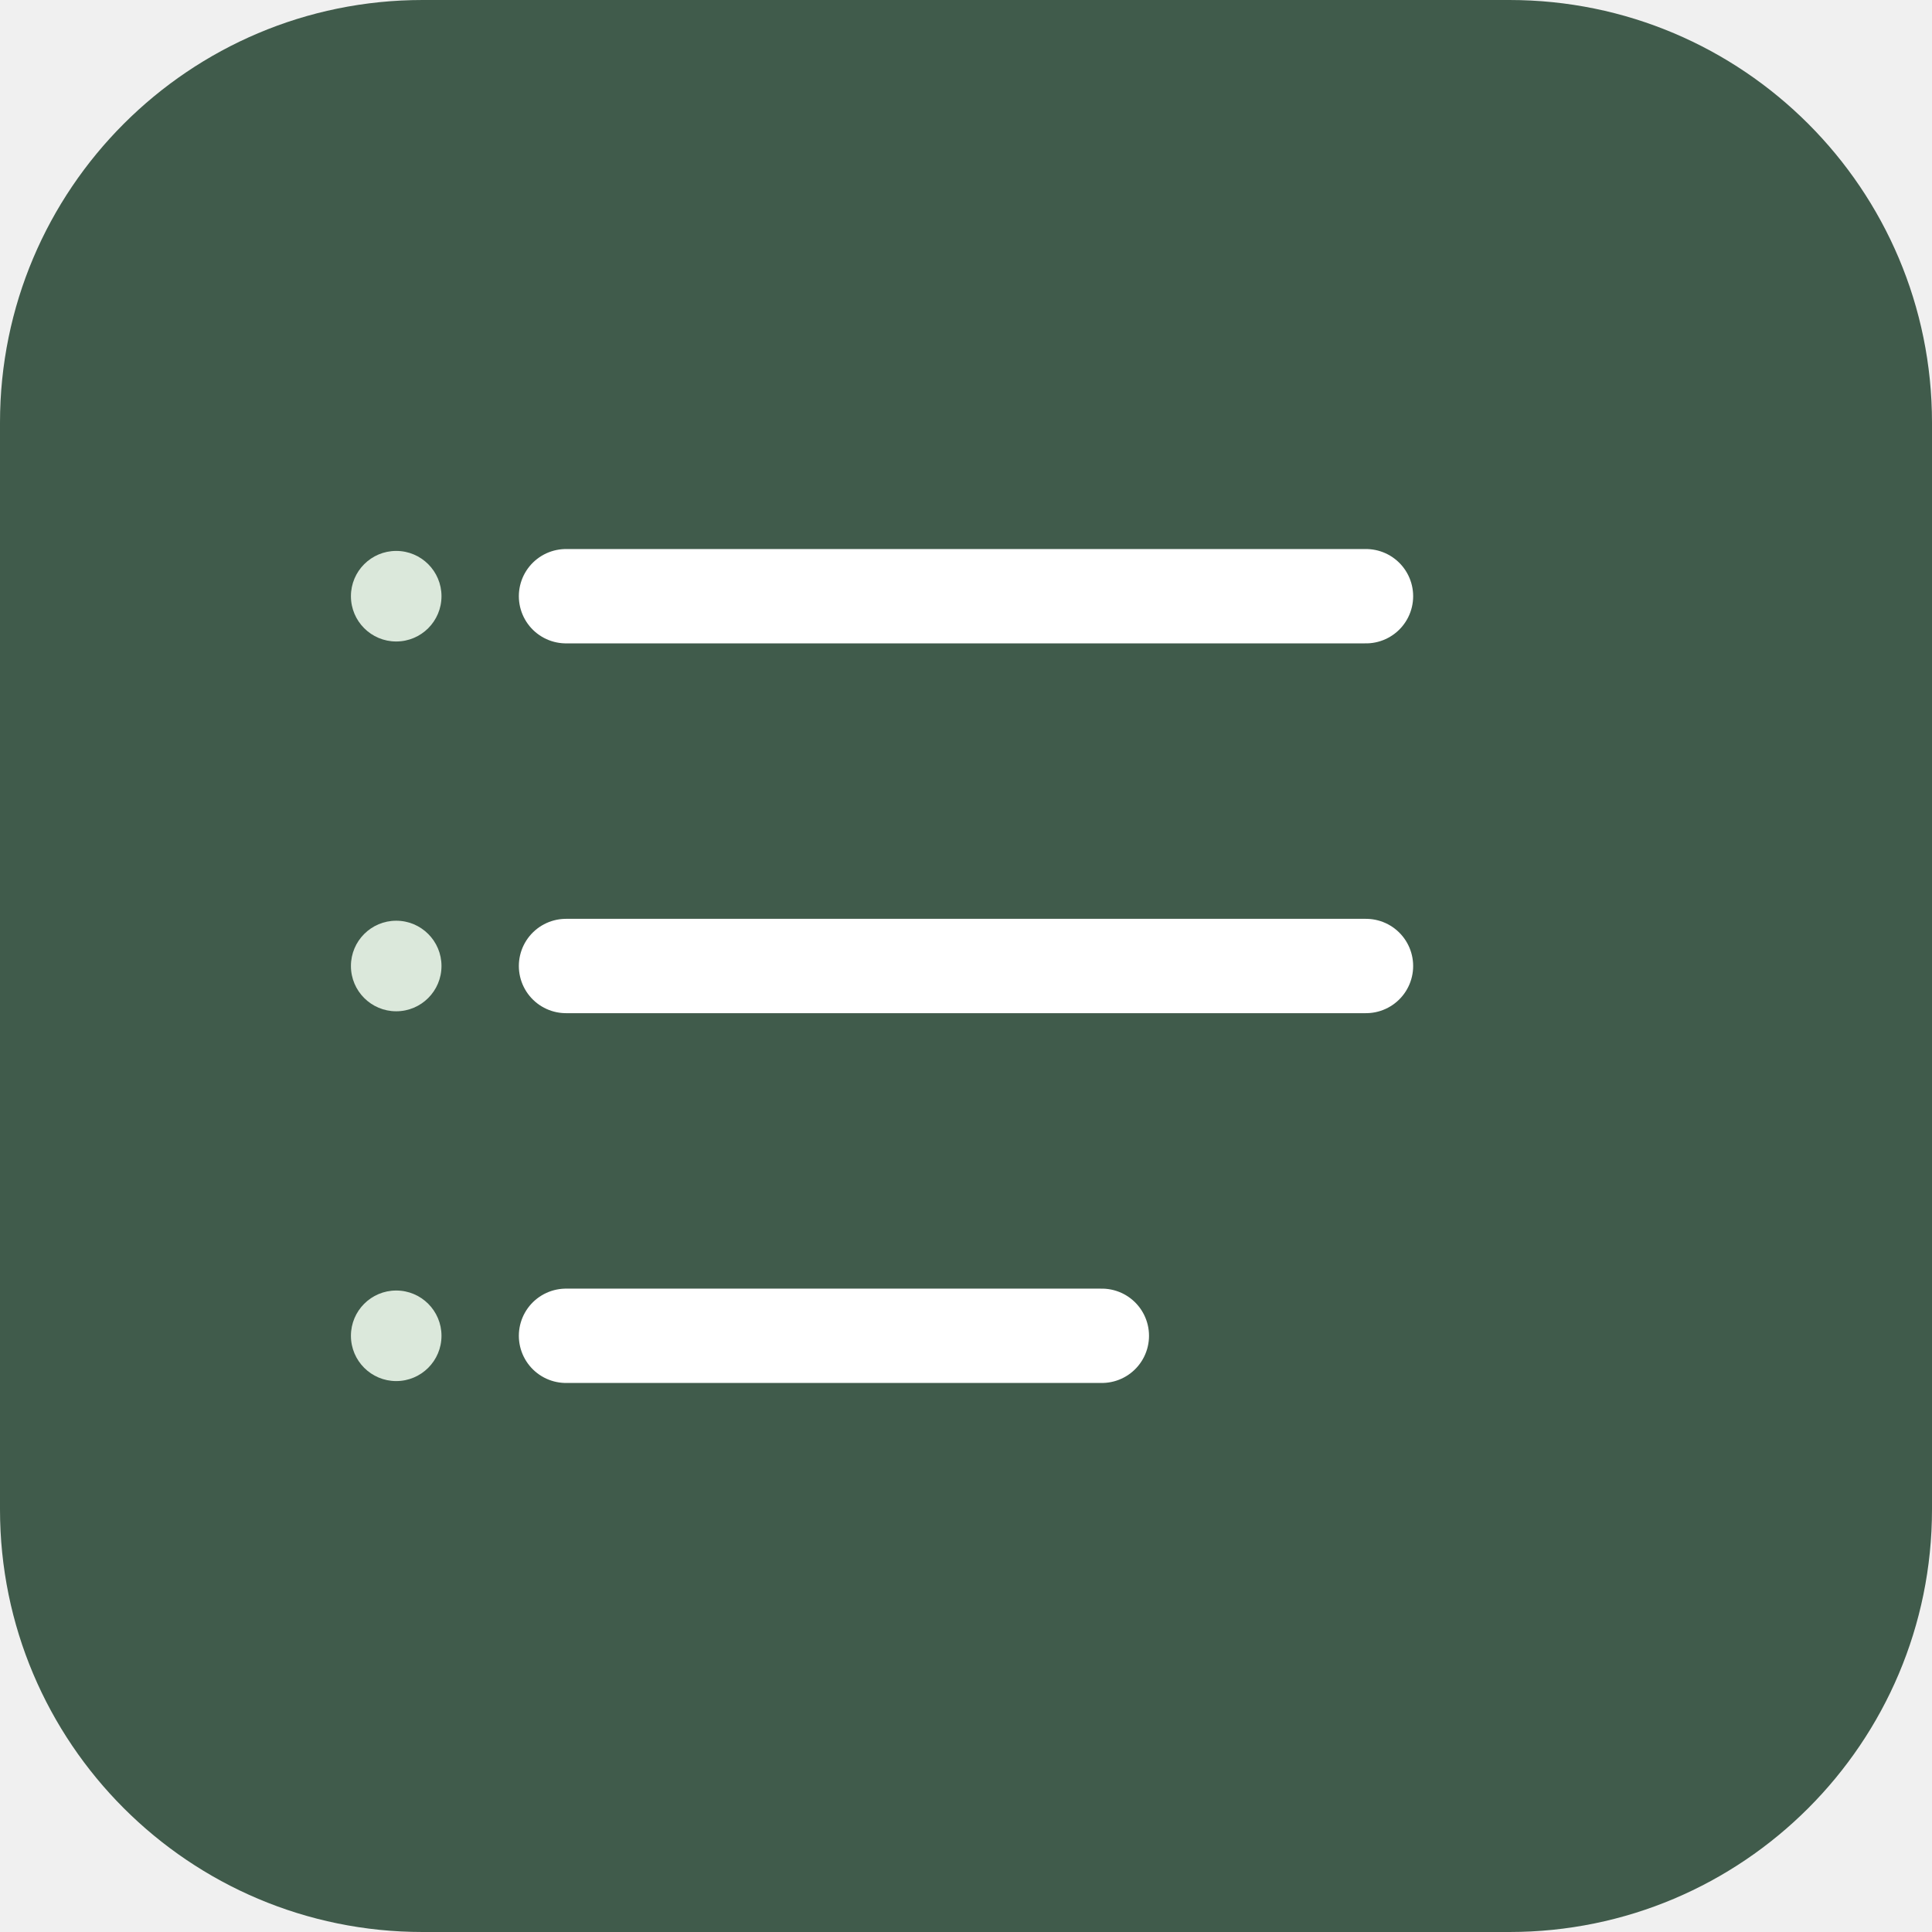
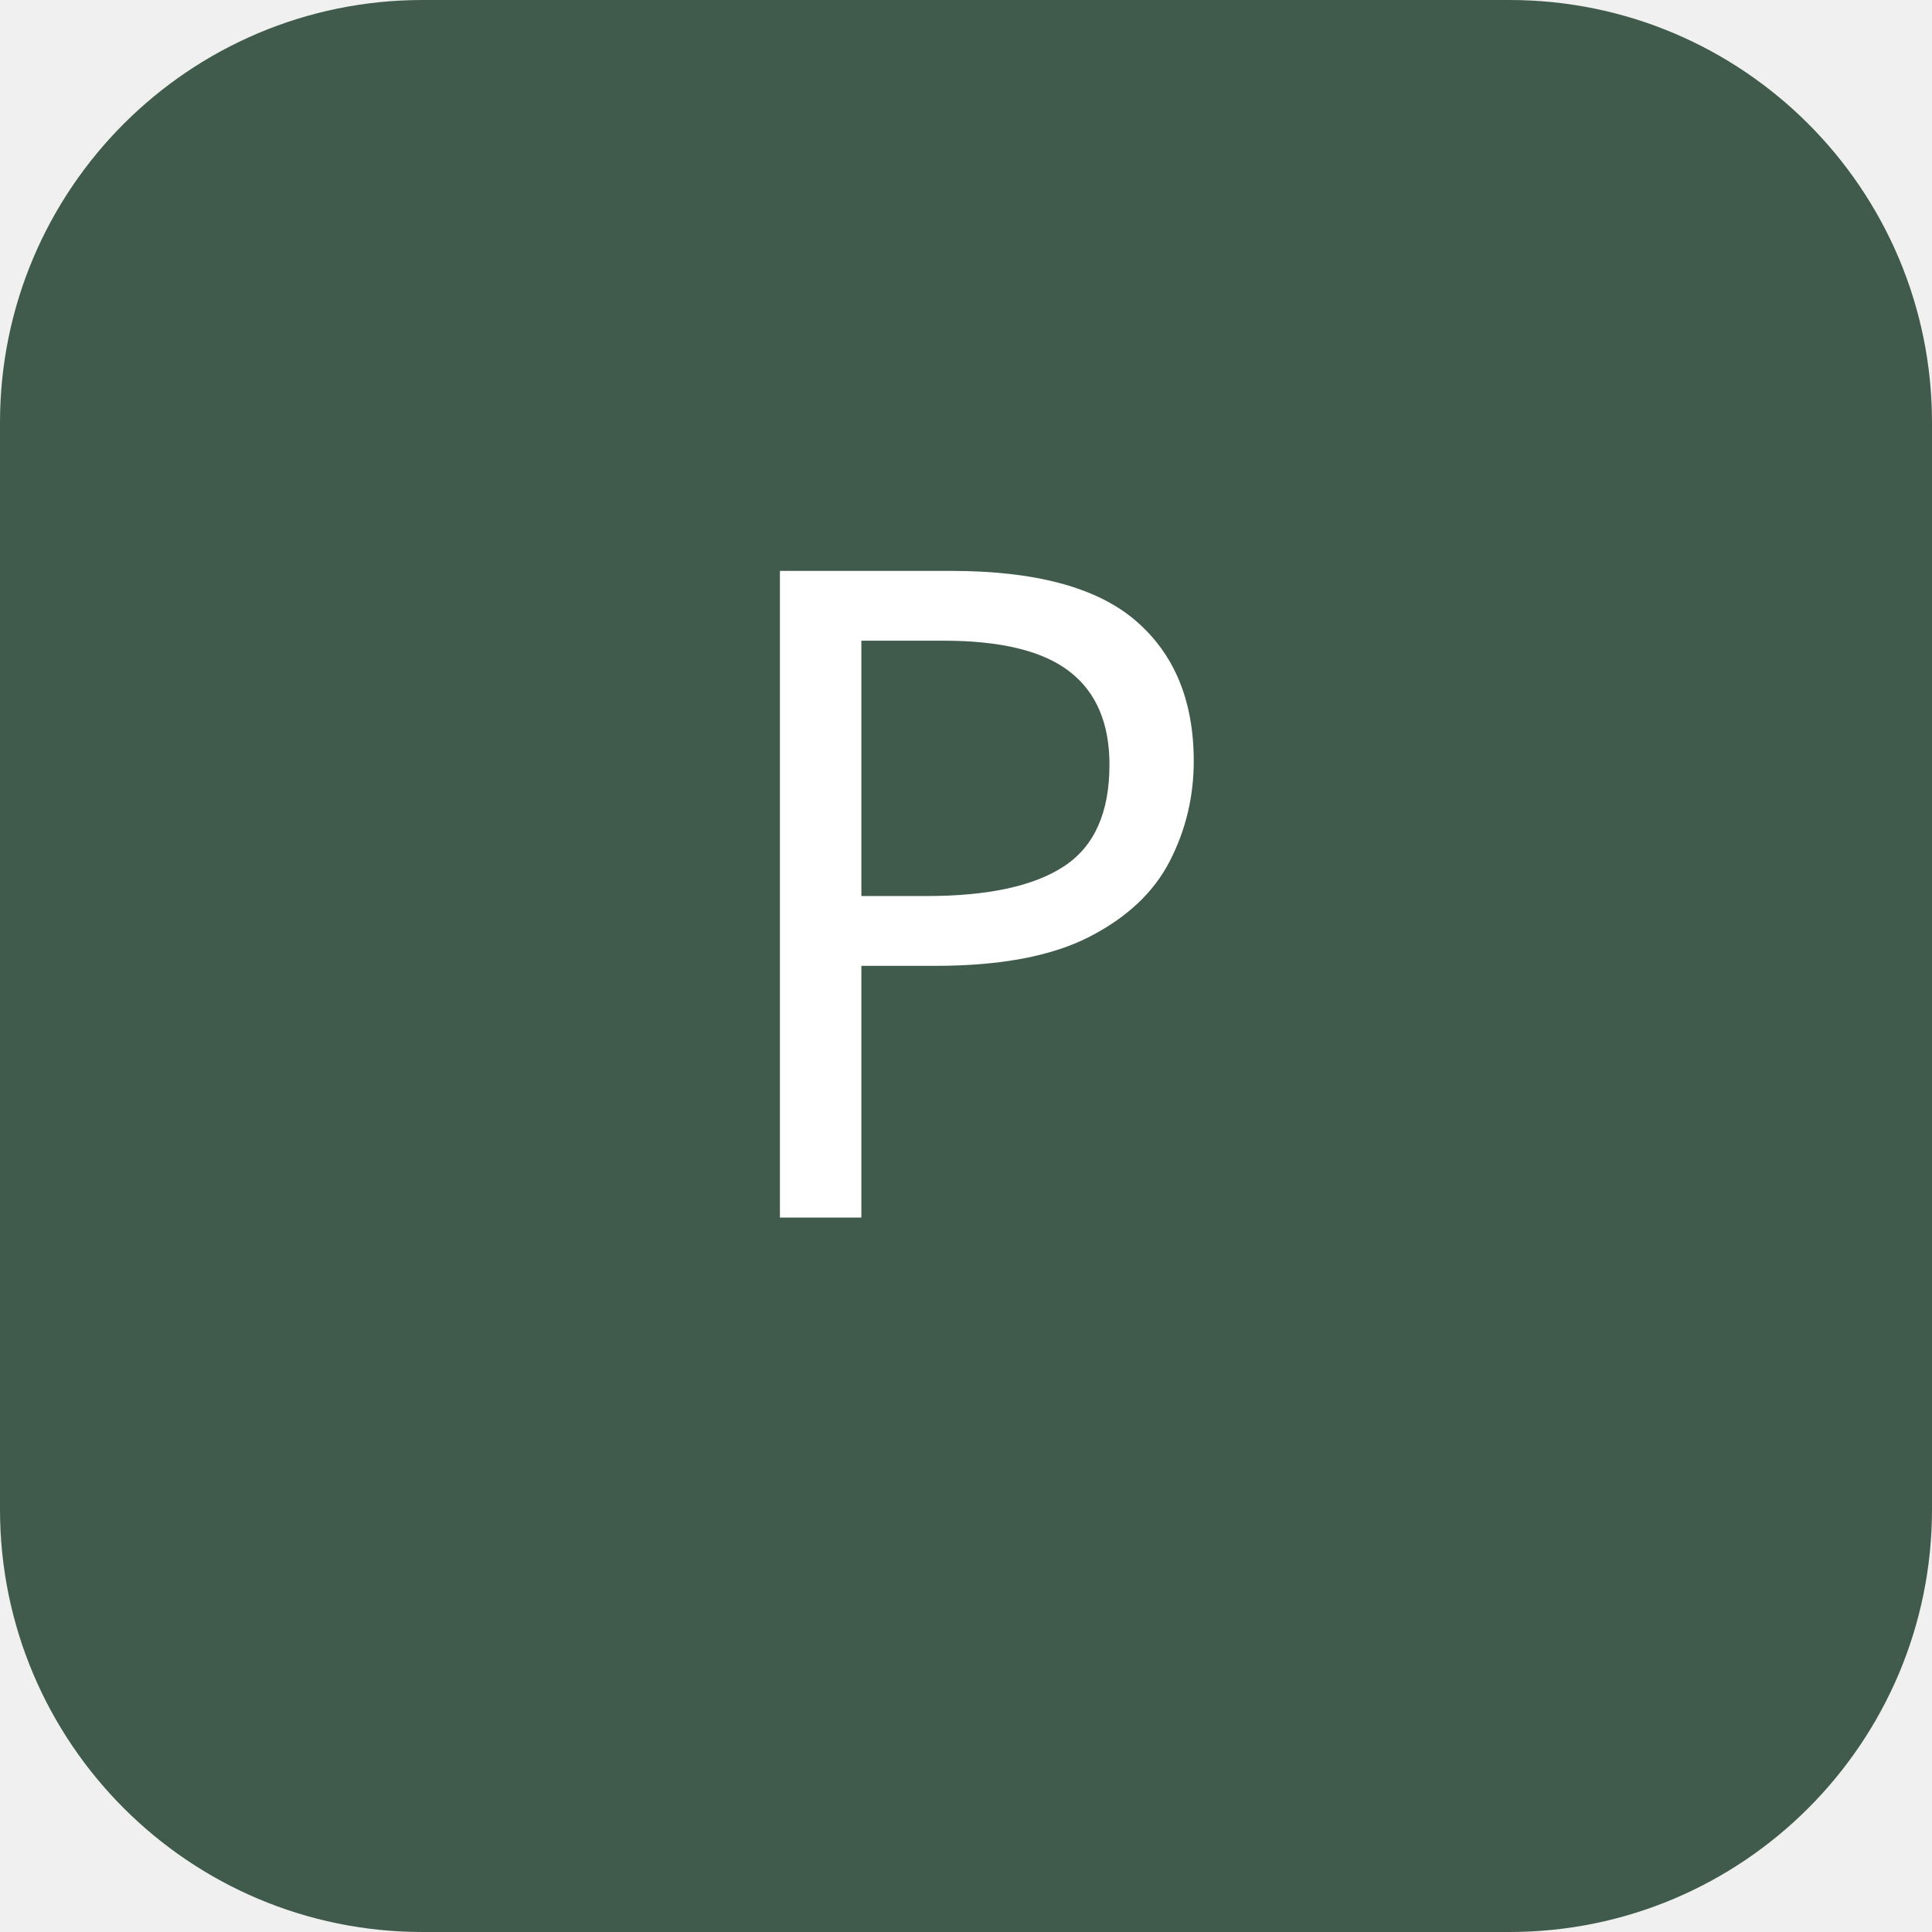
- <svg xmlns="http://www.w3.org/2000/svg" viewBox="0 0 512 512">
-   <rect width="512" height="512" rx="112" fill="#405b4b" />
-   <path d="M150 158h212M150 256h212M150 354h142" stroke="#fff" stroke-width="25" stroke-linecap="round" />
-   <circle cx="105" cy="158" r="12" fill="#dbe8db" />
-   <circle cx="105" cy="256" r="12" fill="#dbe8db" />
-   <circle cx="105" cy="354" r="12" fill="#dbe8db" />
+ <svg xmlns="http://www.w3.org/2000/svg" viewBox="0 0 192 192">
+   <rect width="192" height="192" rx="42" fill="#405b4b" />
+   <text x="96" y="121" text-anchor="middle" font-size="90" fill="white" font-family="sans-serif">P</text>
</svg>
